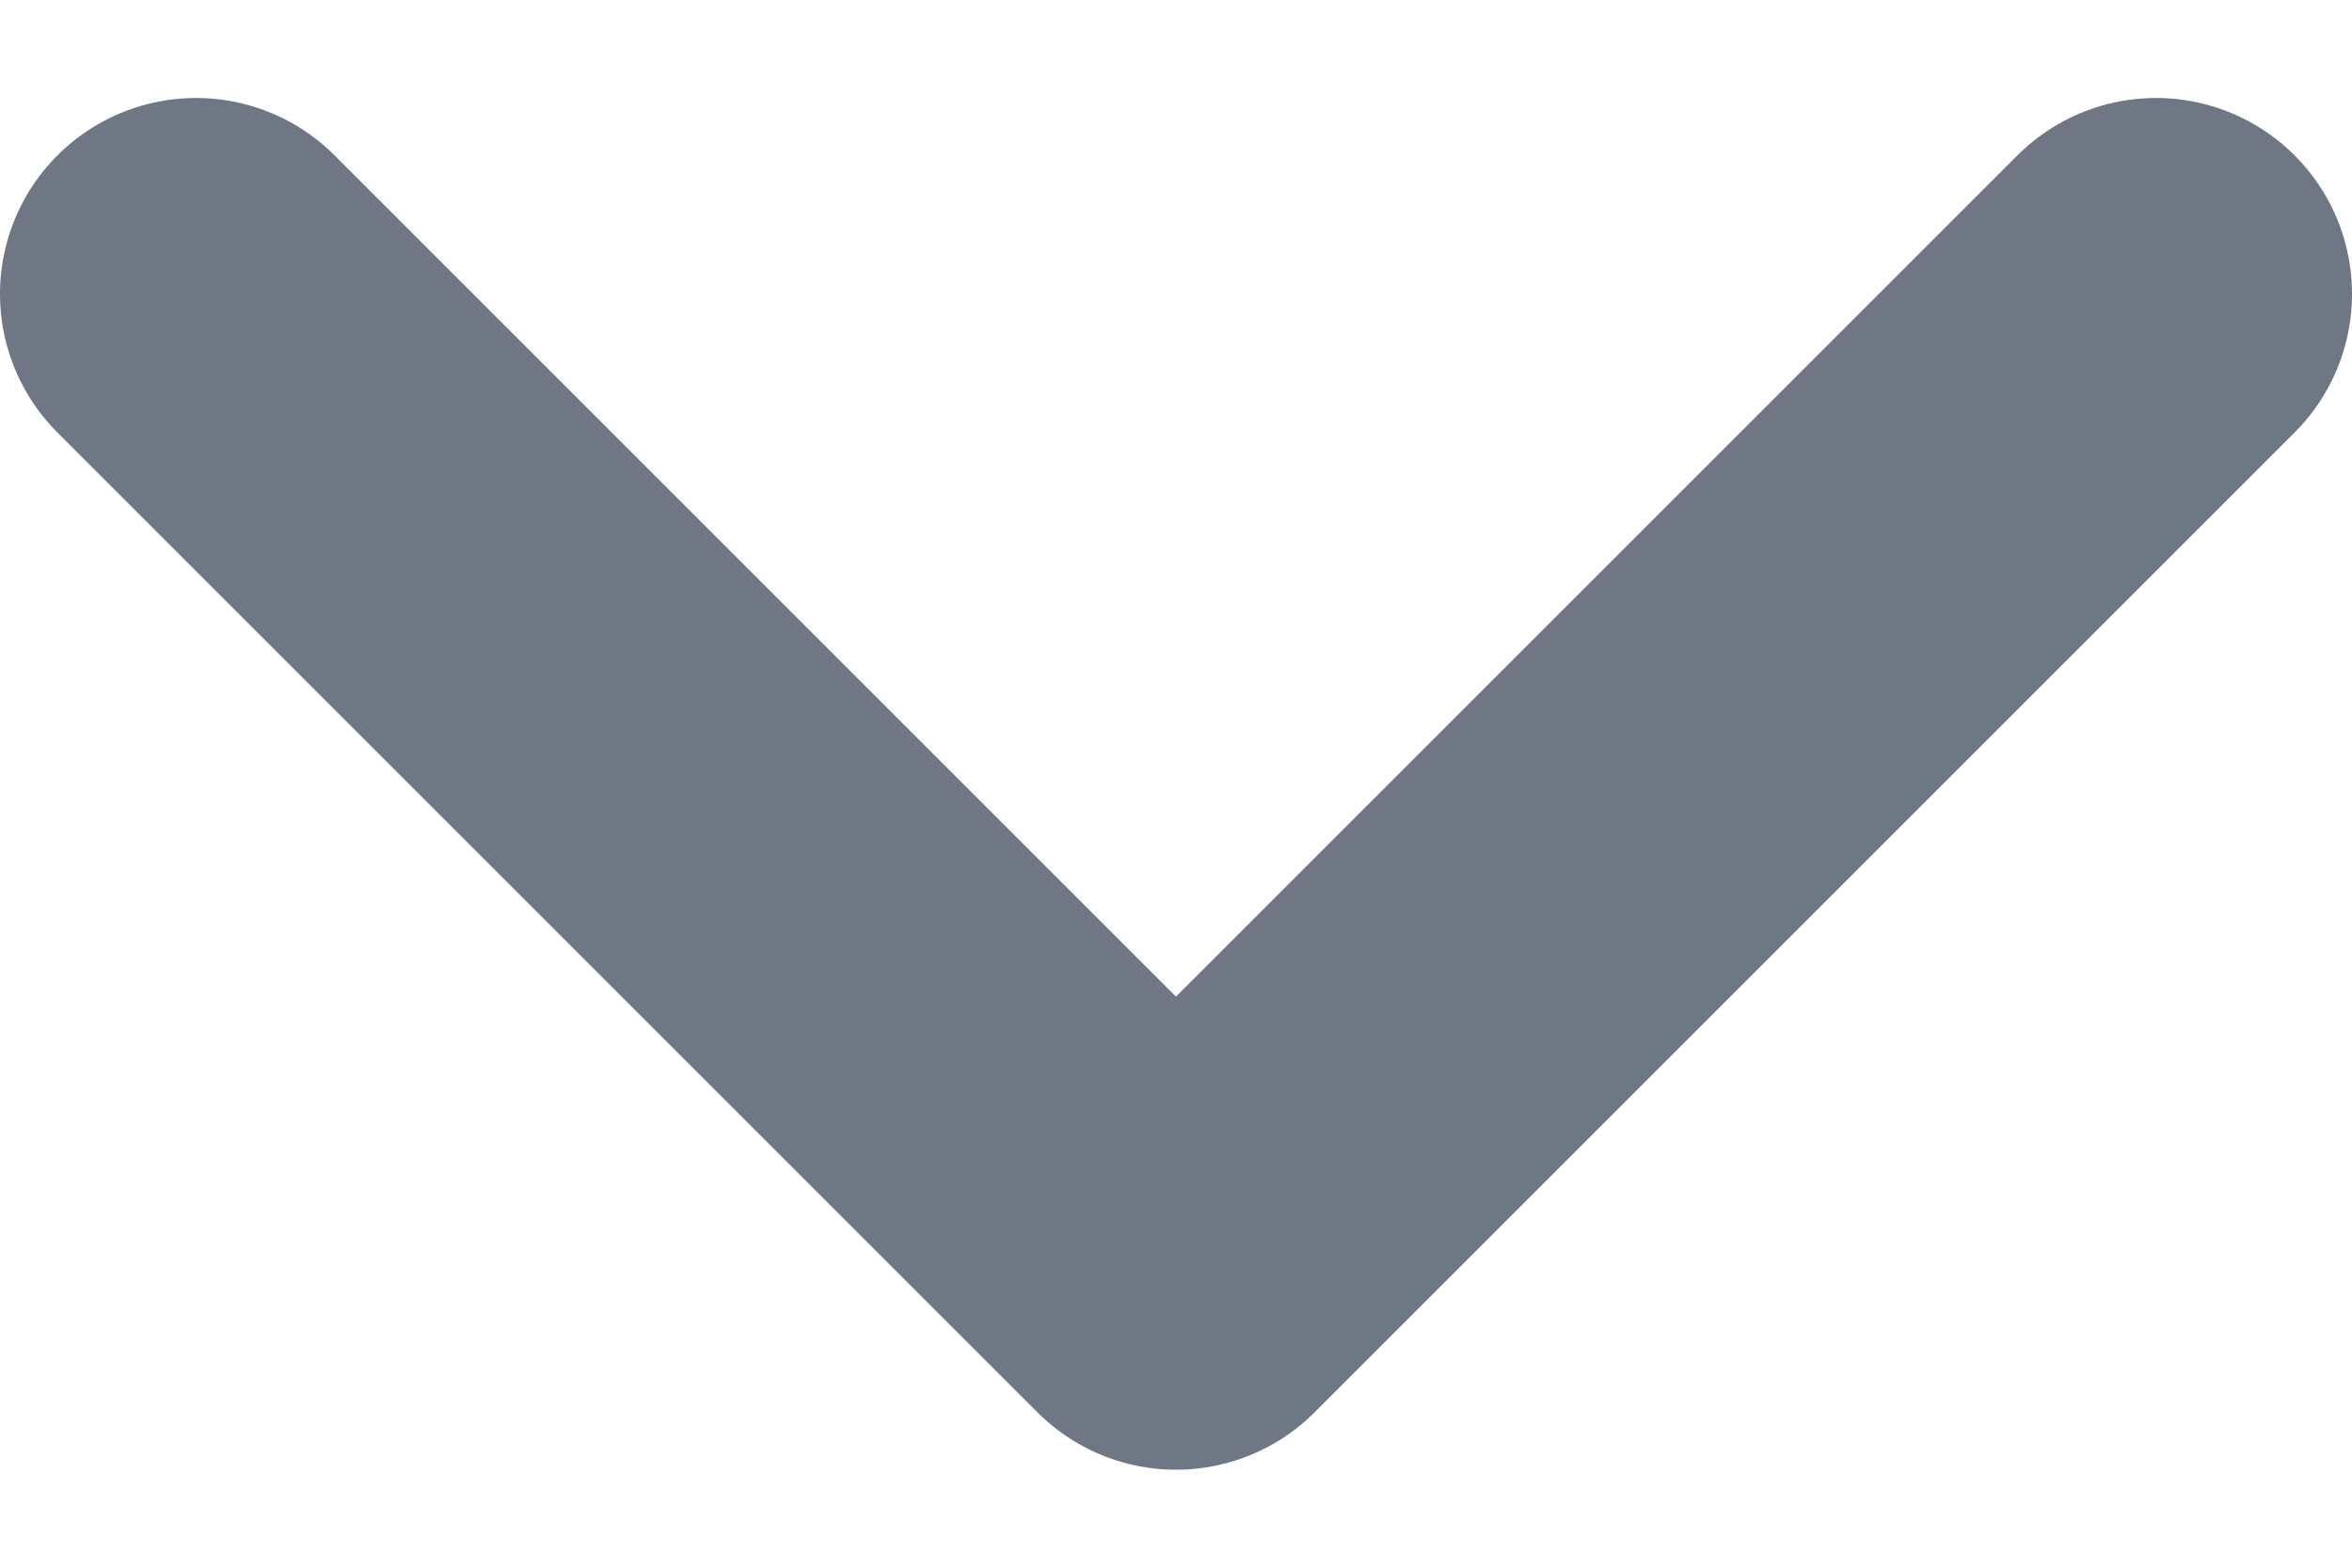
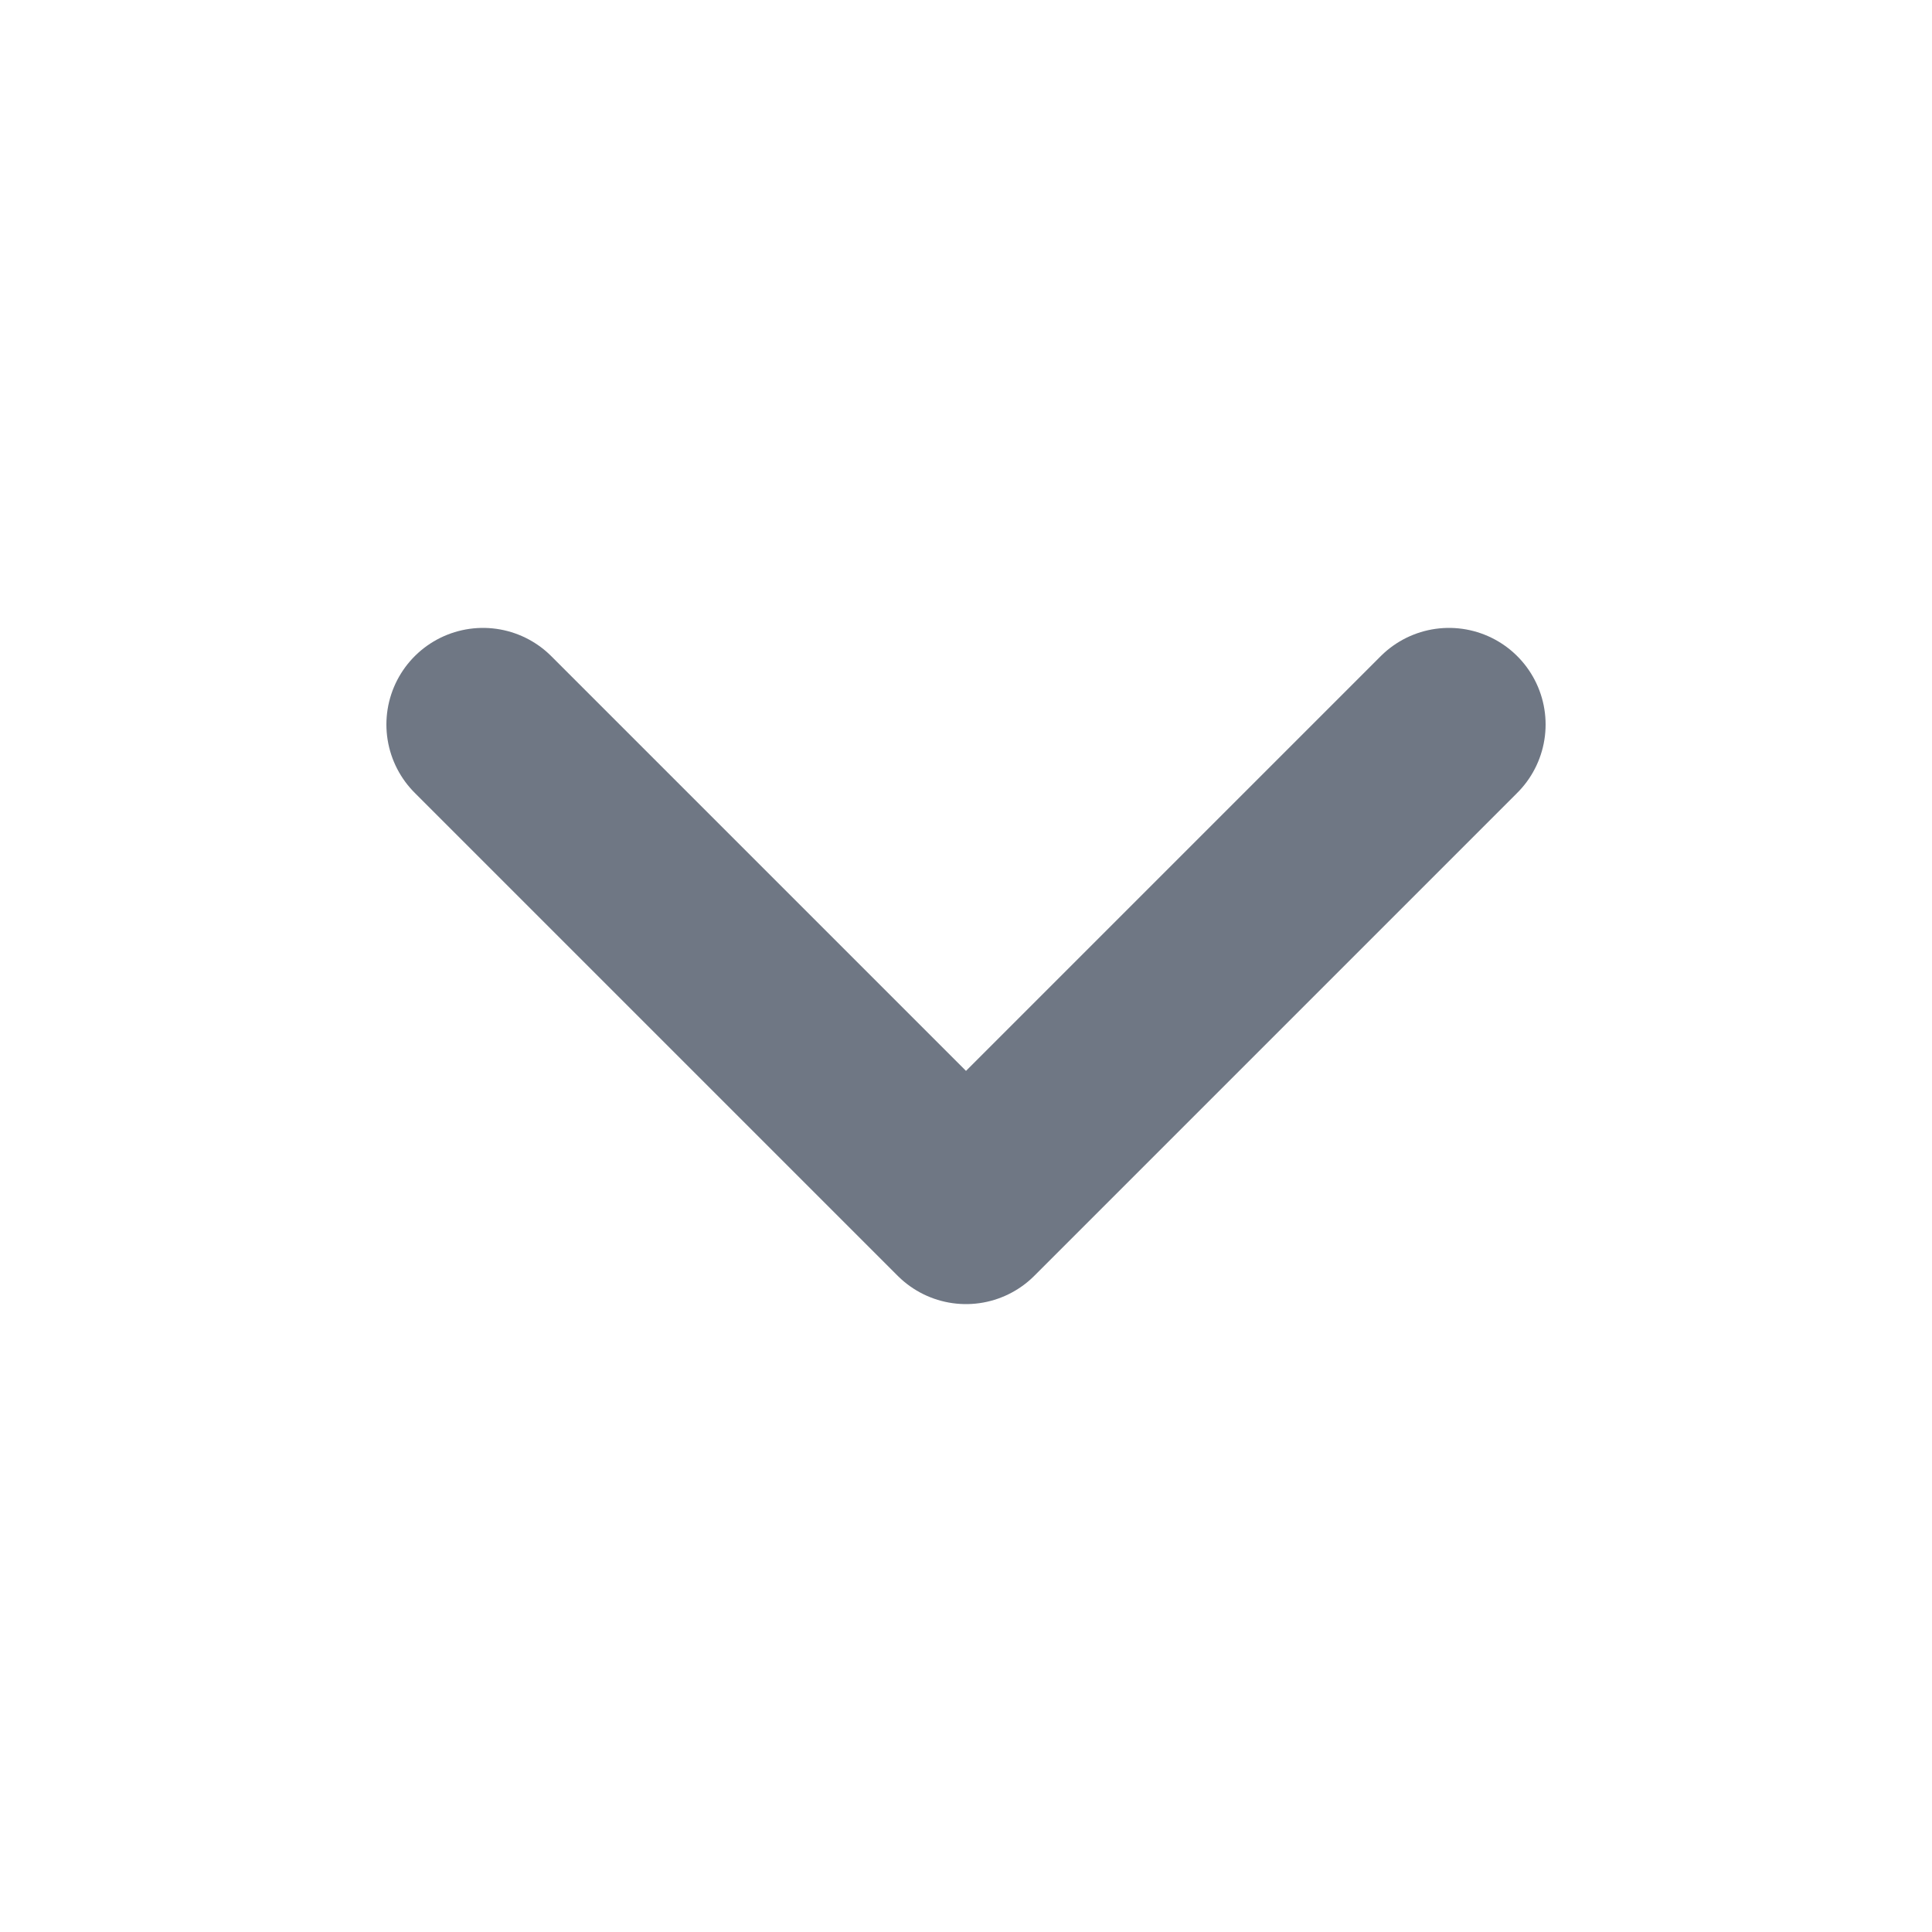
- <svg xmlns="http://www.w3.org/2000/svg" width="12" height="8" viewBox="0 0 12 8" fill="none">
-   <path d="M1 1.5L6 6.5L11 1.5" stroke="#6F7784" stroke-width="2" stroke-linecap="round" stroke-linejoin="round" />
+ <svg xmlns="http://www.w3.org/2000/svg" width="20" height="20" viewBox="0 0 20 20" fill="none">
+   <path d="M5 7.5L10 12.5L15 7.5" stroke="#6F7784" stroke-width="2" stroke-linecap="round" stroke-linejoin="round" />
</svg>
